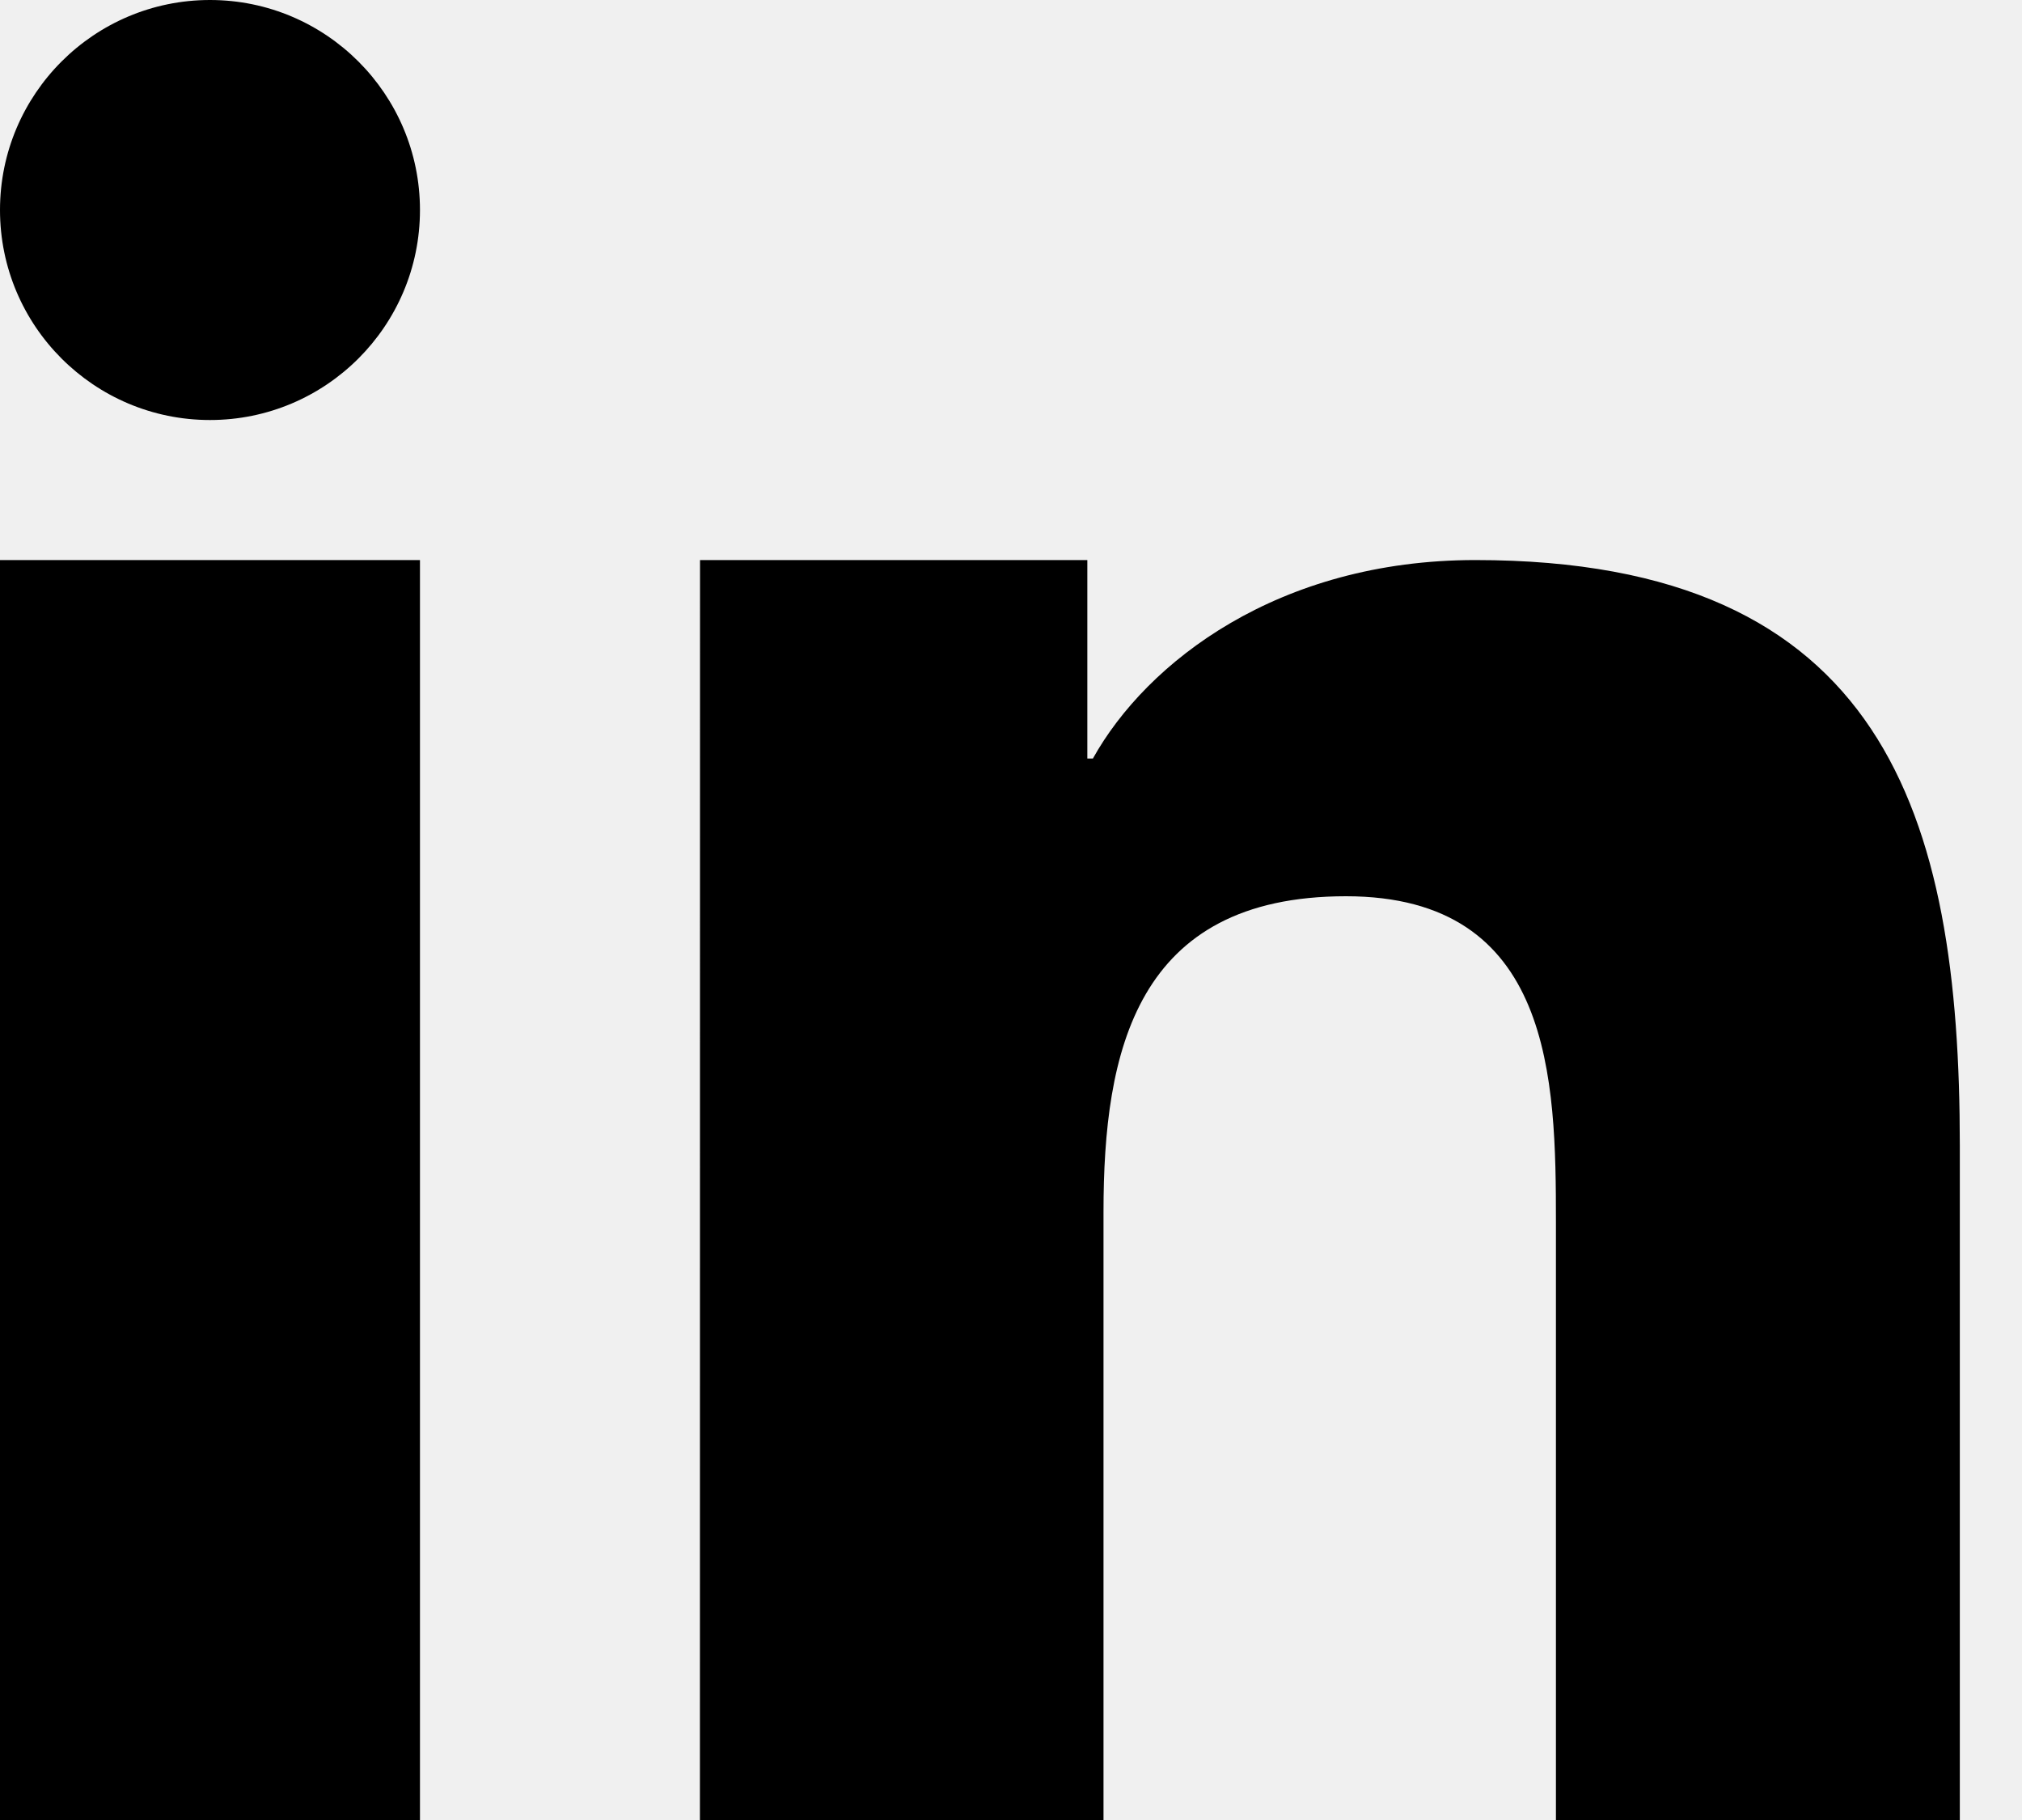
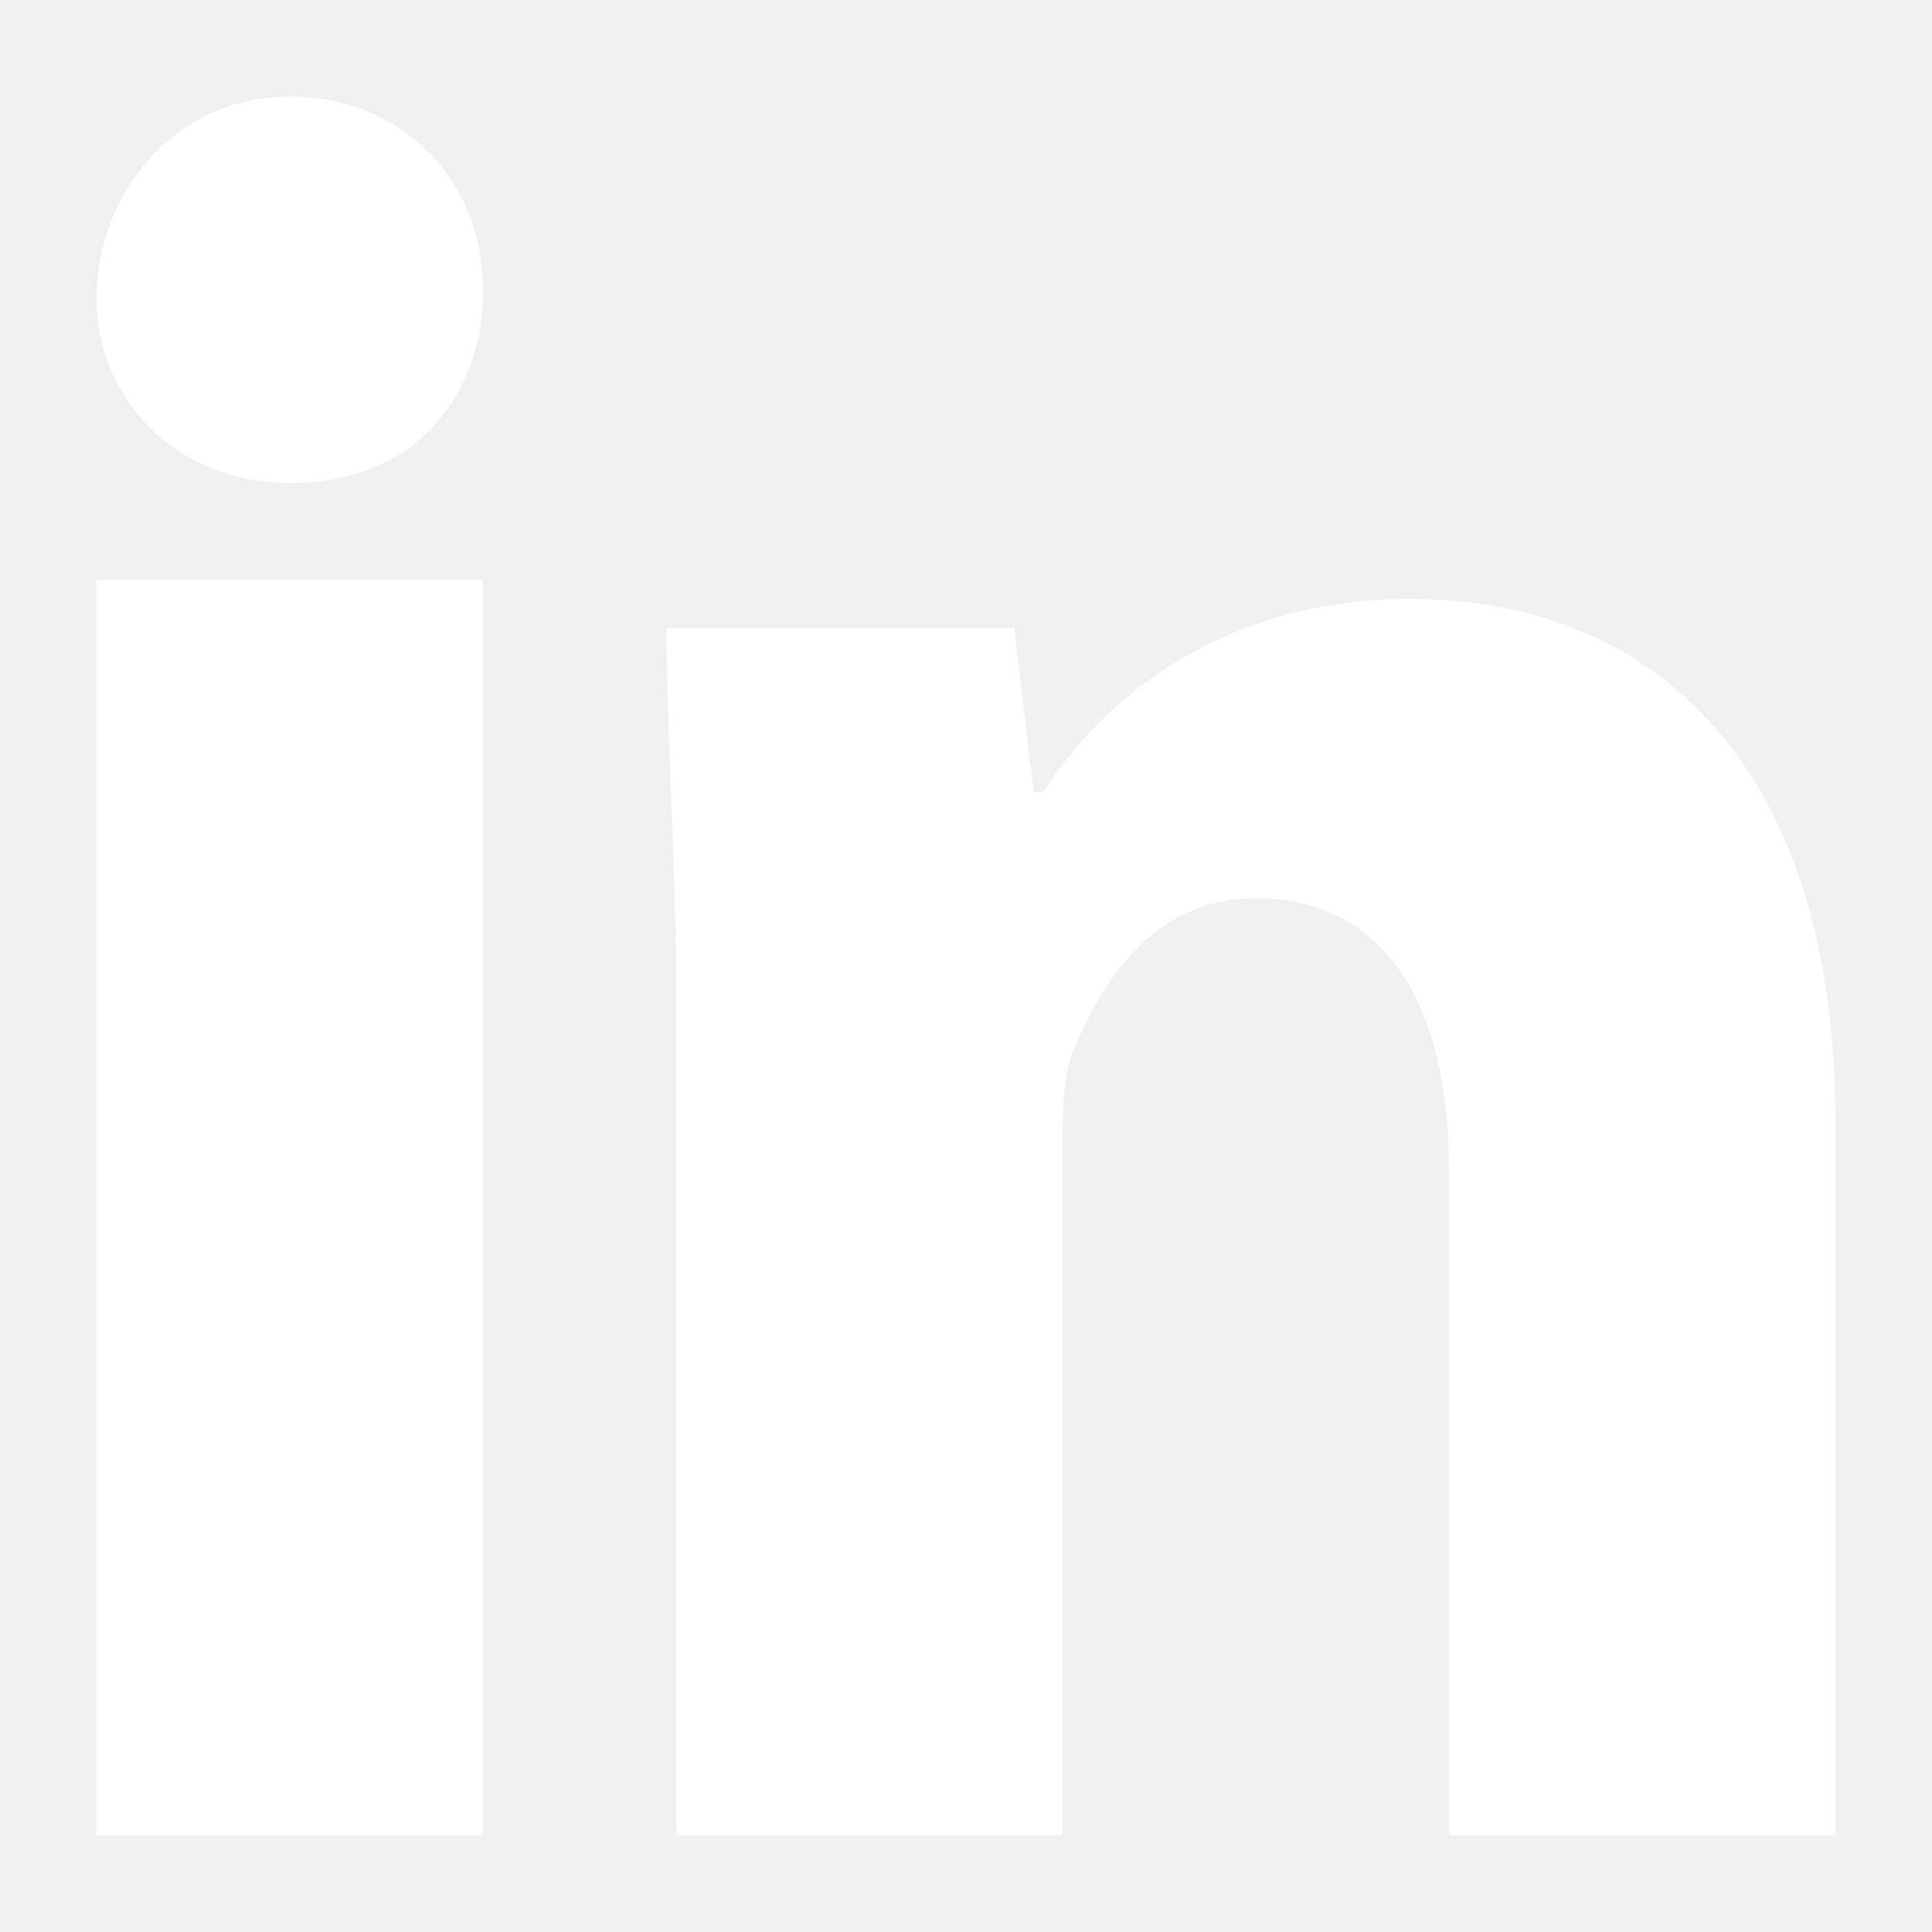
- <svg viewBox="0 0 20 18" style="width:20px;height:18px;display:block;fill:currentColor;flex-shrink:0" class="shareLinkedIn">
-   <path clip-rule="evenodd" d="m2.077 4.154c1.146 0 2.077-.93 2.077-2.077 0-1.146-.93-2.077-2.077-2.077-1.146 0-2.077.93-2.077 2.077 0 1.146.93 2.077 2.077 2.077zm-2.077 13.846v-12.461h4.154v12.461zm6.924-12.461h3.831v1.963h.055c.533-.957 1.837-1.963 3.783-1.963 4.044 0 4.792 2.517 4.792 5.792v6.67h-3.995v-5.912c0-1.409-.029-3.225-2.077-3.225-2.08 0-2.398 1.536-2.398 3.122v6.015h-3.992z" fill-rule="evenodd" />
+ <svg xmlns="http://www.w3.org/2000/svg" width="300" height="300" viewBox="0 0 300 300" fill="none">
+   <path d="M15 90H75V285H15V90ZM45 15C27 15 15 30 15 46.5C15 61.5 27 75 45 75C64.5 75 75 61.5 75 45C75 28.5 63 15 45 15ZM219 93C187.5 93 169.5 111 162 123H160.5L157.5 97.5H103.5C103.5 114 105 133.5 105 156V285H165V178.5C165 172.5 165 168 166.5 163.5C171 153 178.5 139.5 195 139.5C216 139.5 225 157.5 225 181.5V285H285V174C285 118.5 256.5 93 219 93V93Z" fill="white" />
</svg>
